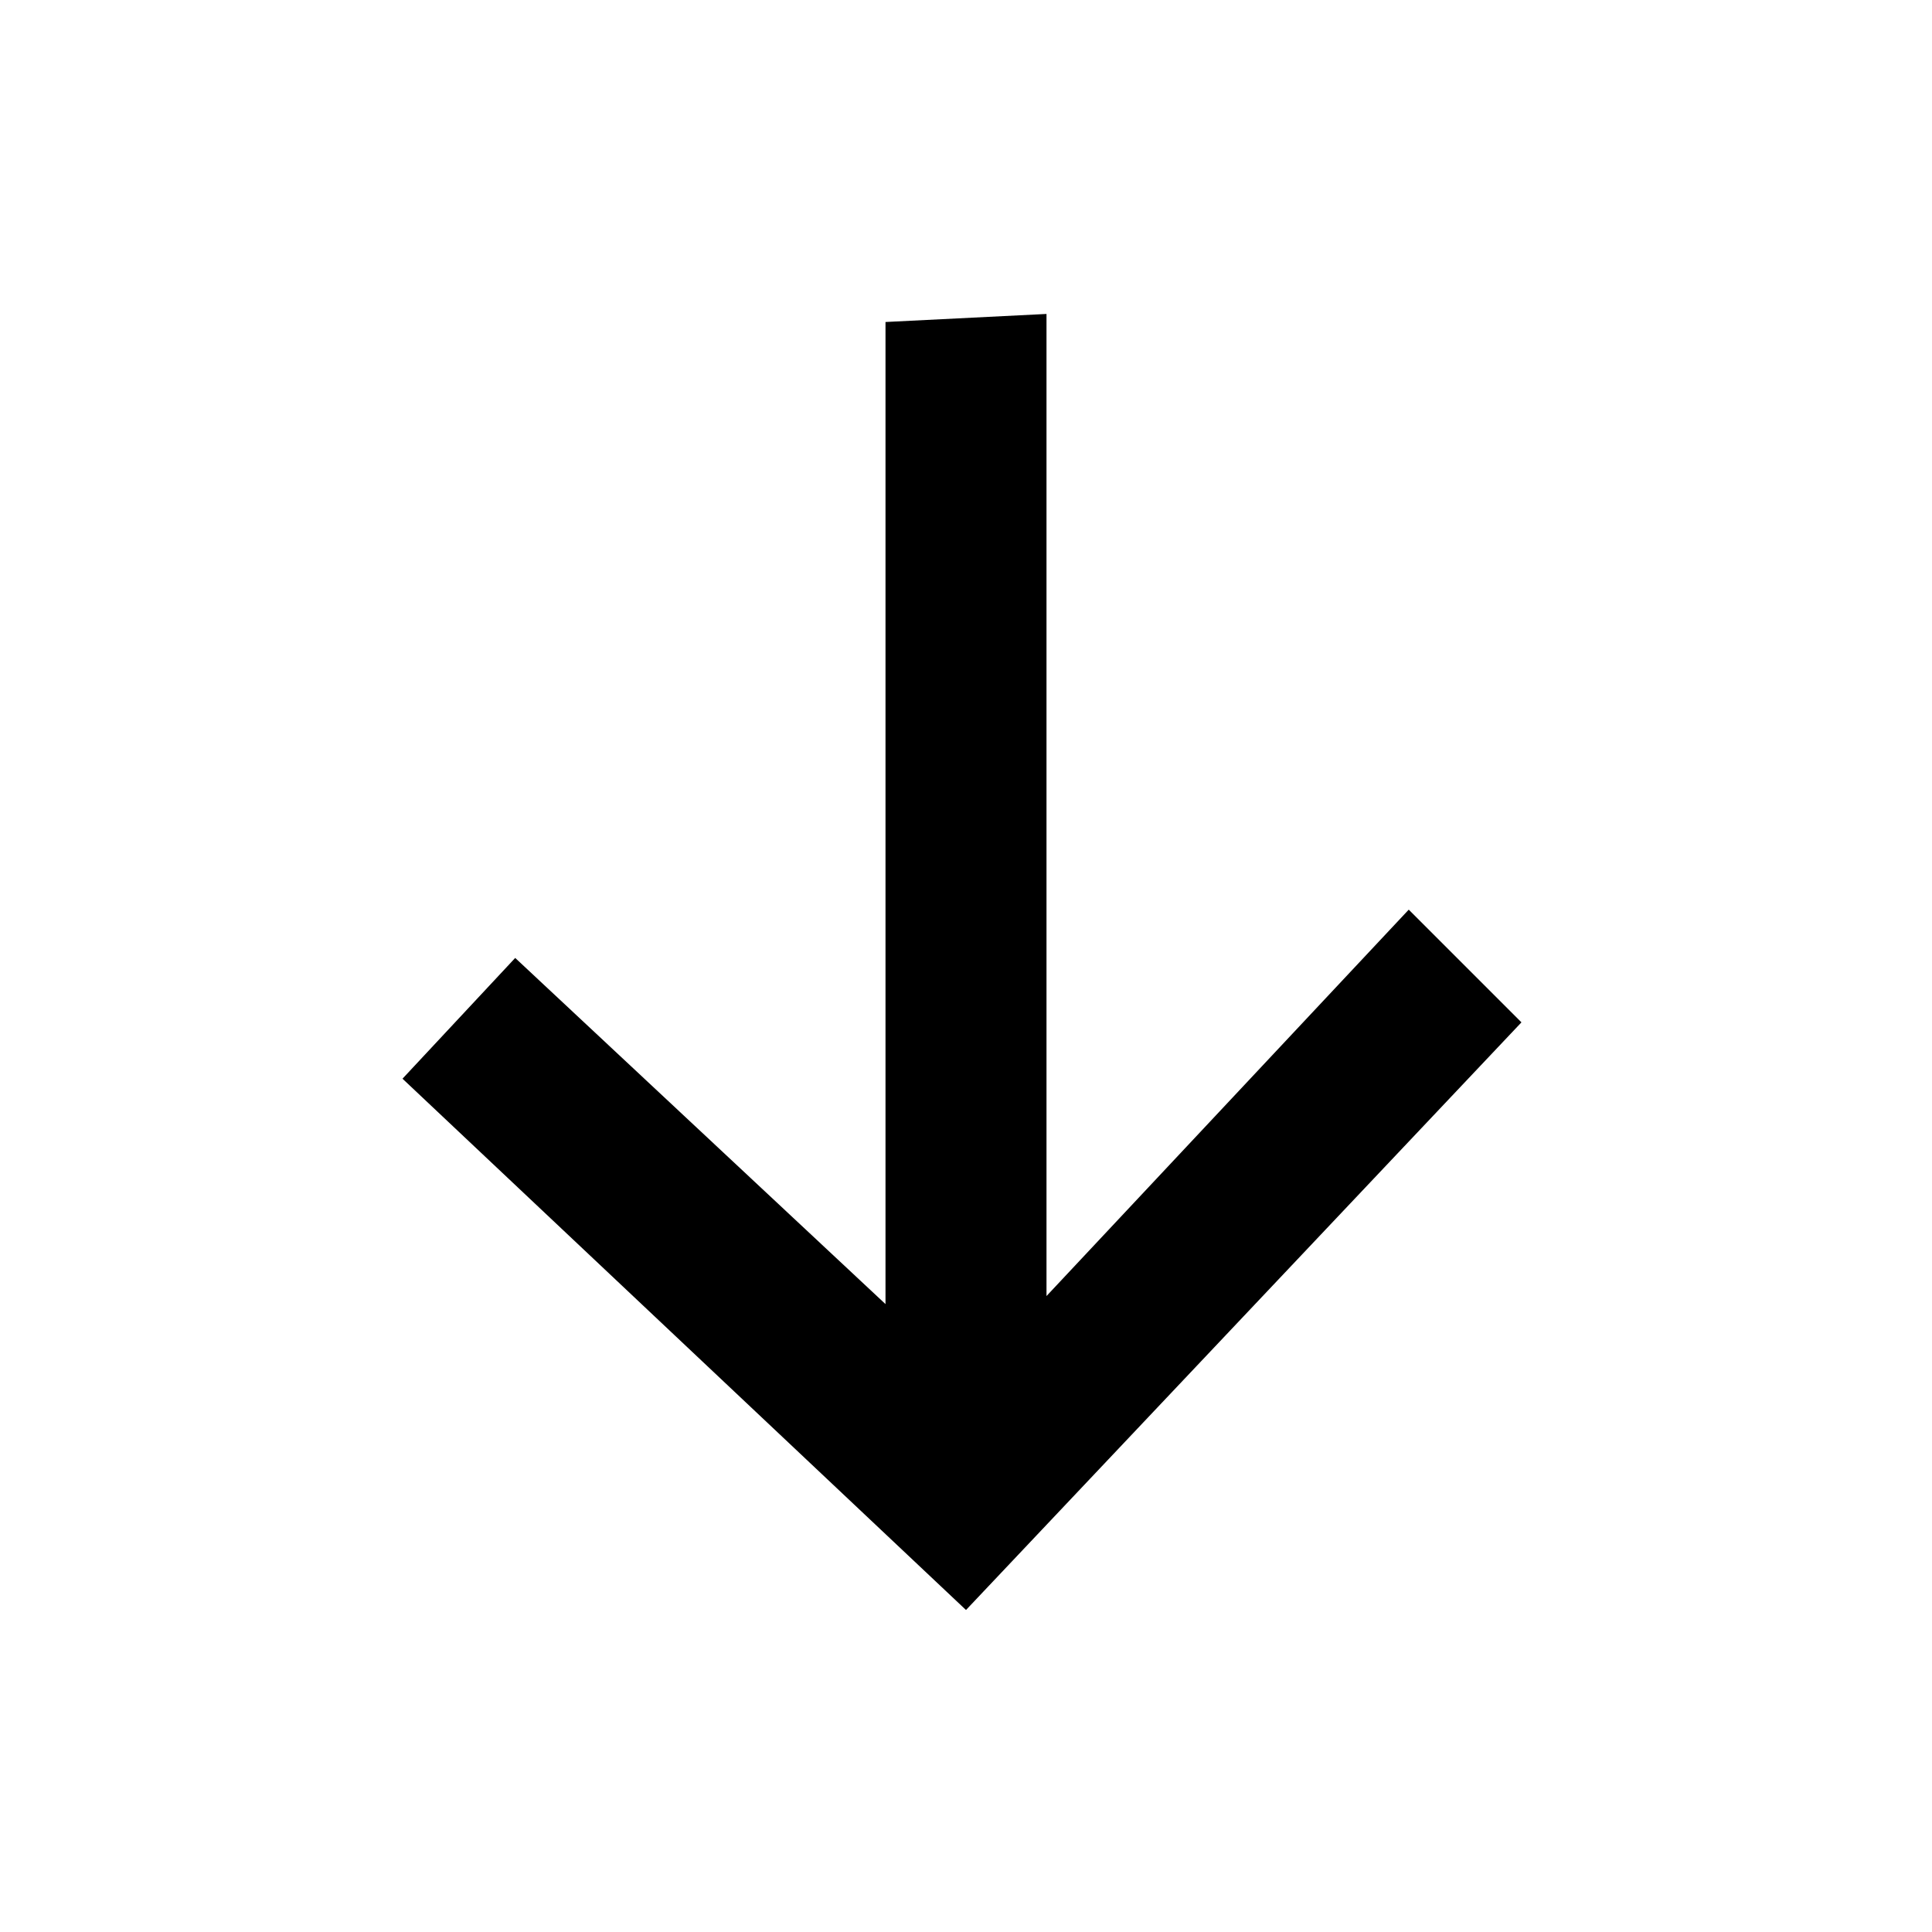
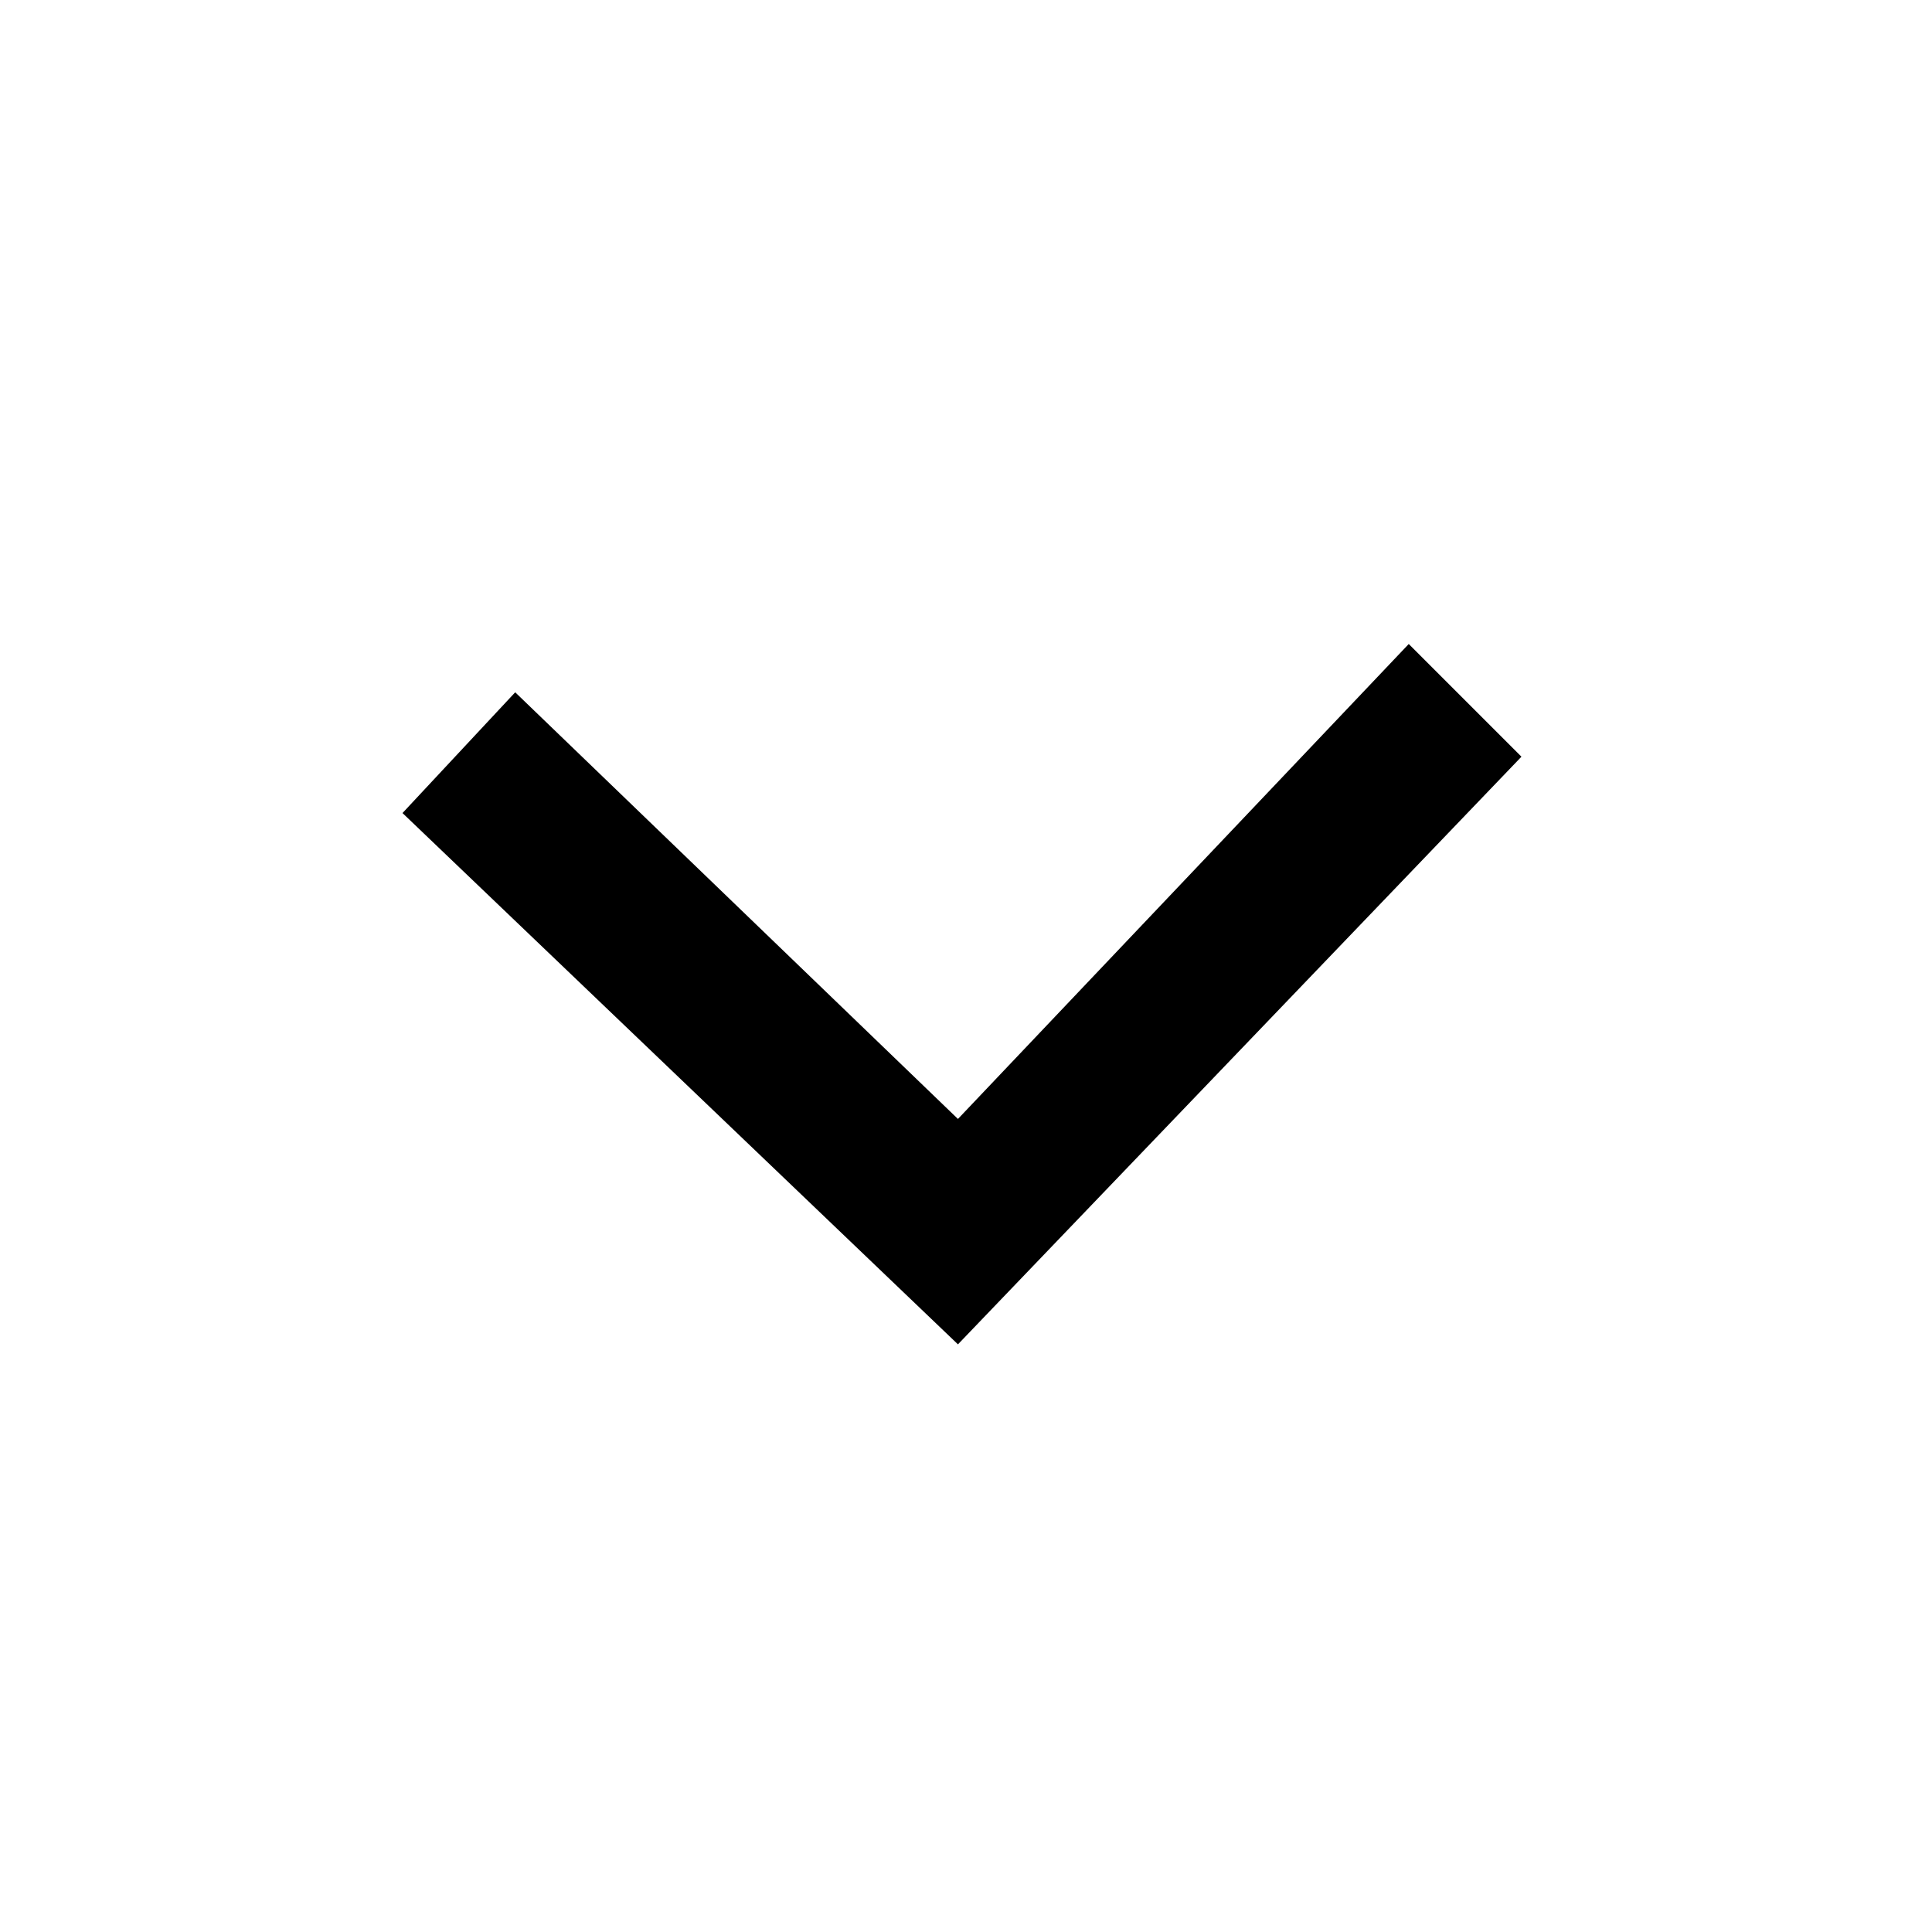
<svg xmlns="http://www.w3.org/2000/svg" width="24" height="24" viewBox="0 0 24 24" fill="none">
-   <path d="M17.5 11.3L13 16.1V3.9L11 4V16.2L6.4 11.9L5 13.4L12 20L18.9 12.7L17.5 11.3Z" fill="currentColor" />
+   <path d="M11.9 16.7L5 10.1L6.4 8.6L11.9 13.9L17.5 8L18.9 9.4L11.9 16.7Z" fill="currentColor" />
</svg>
